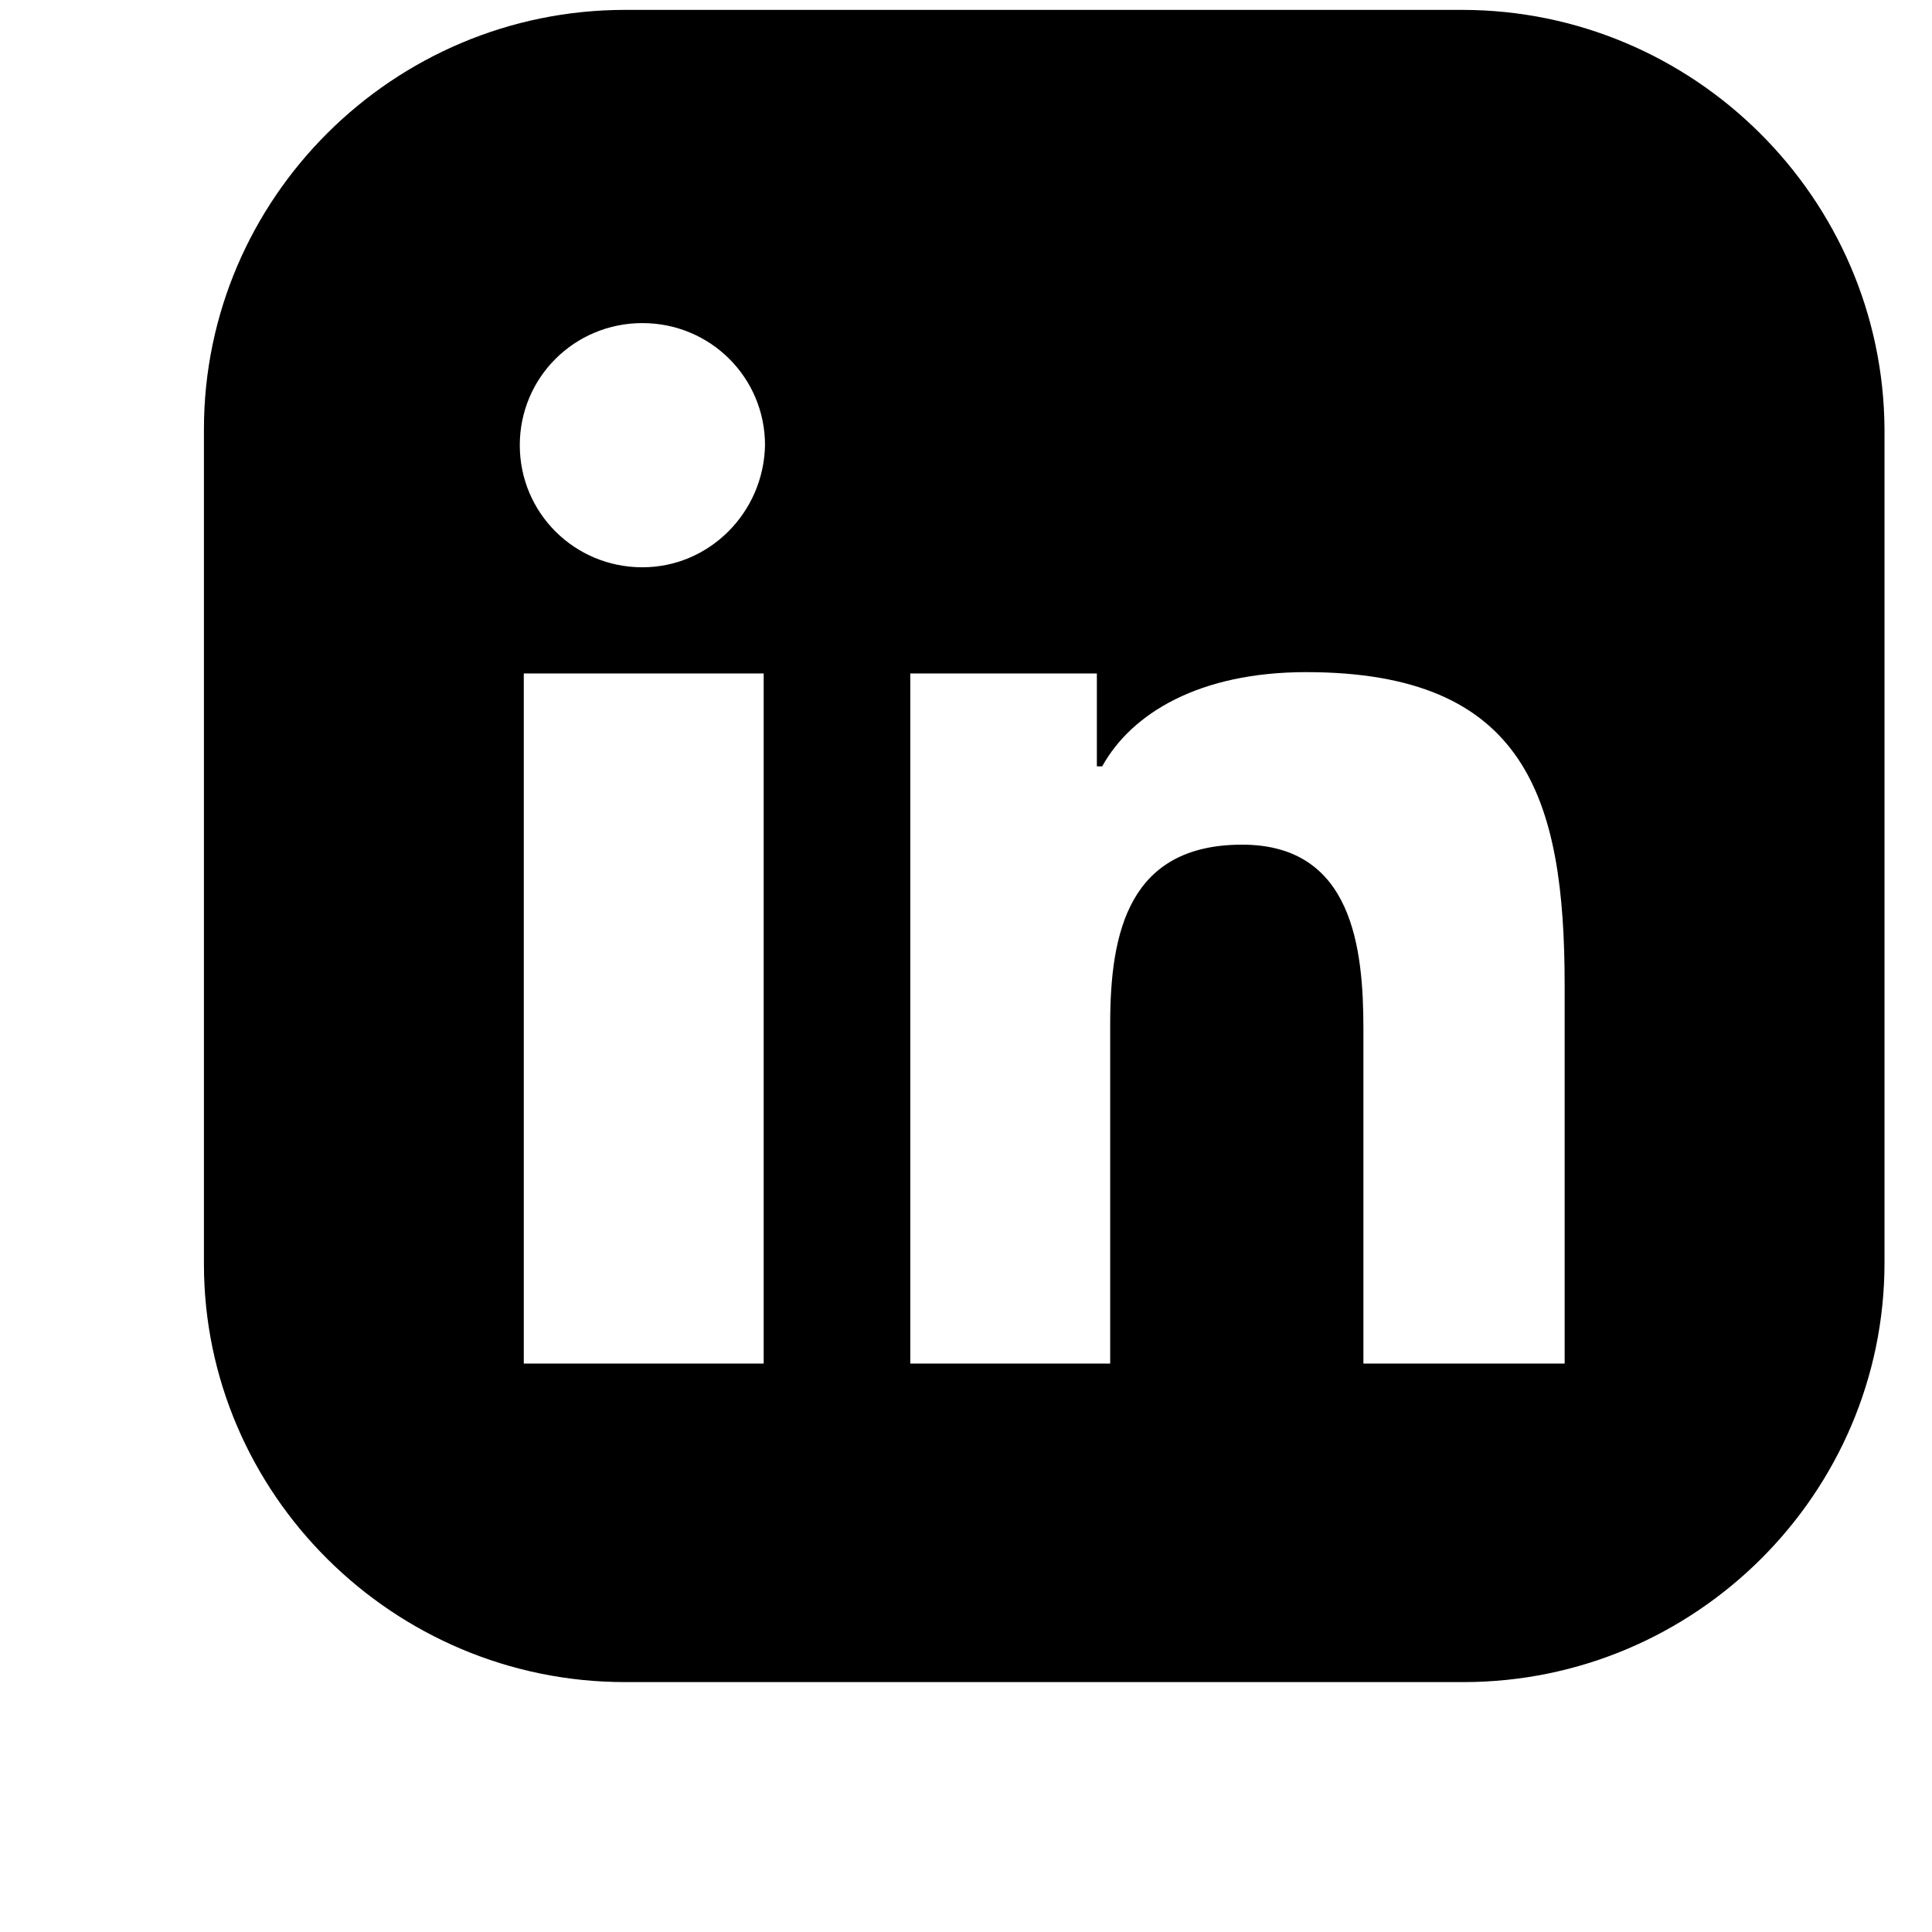
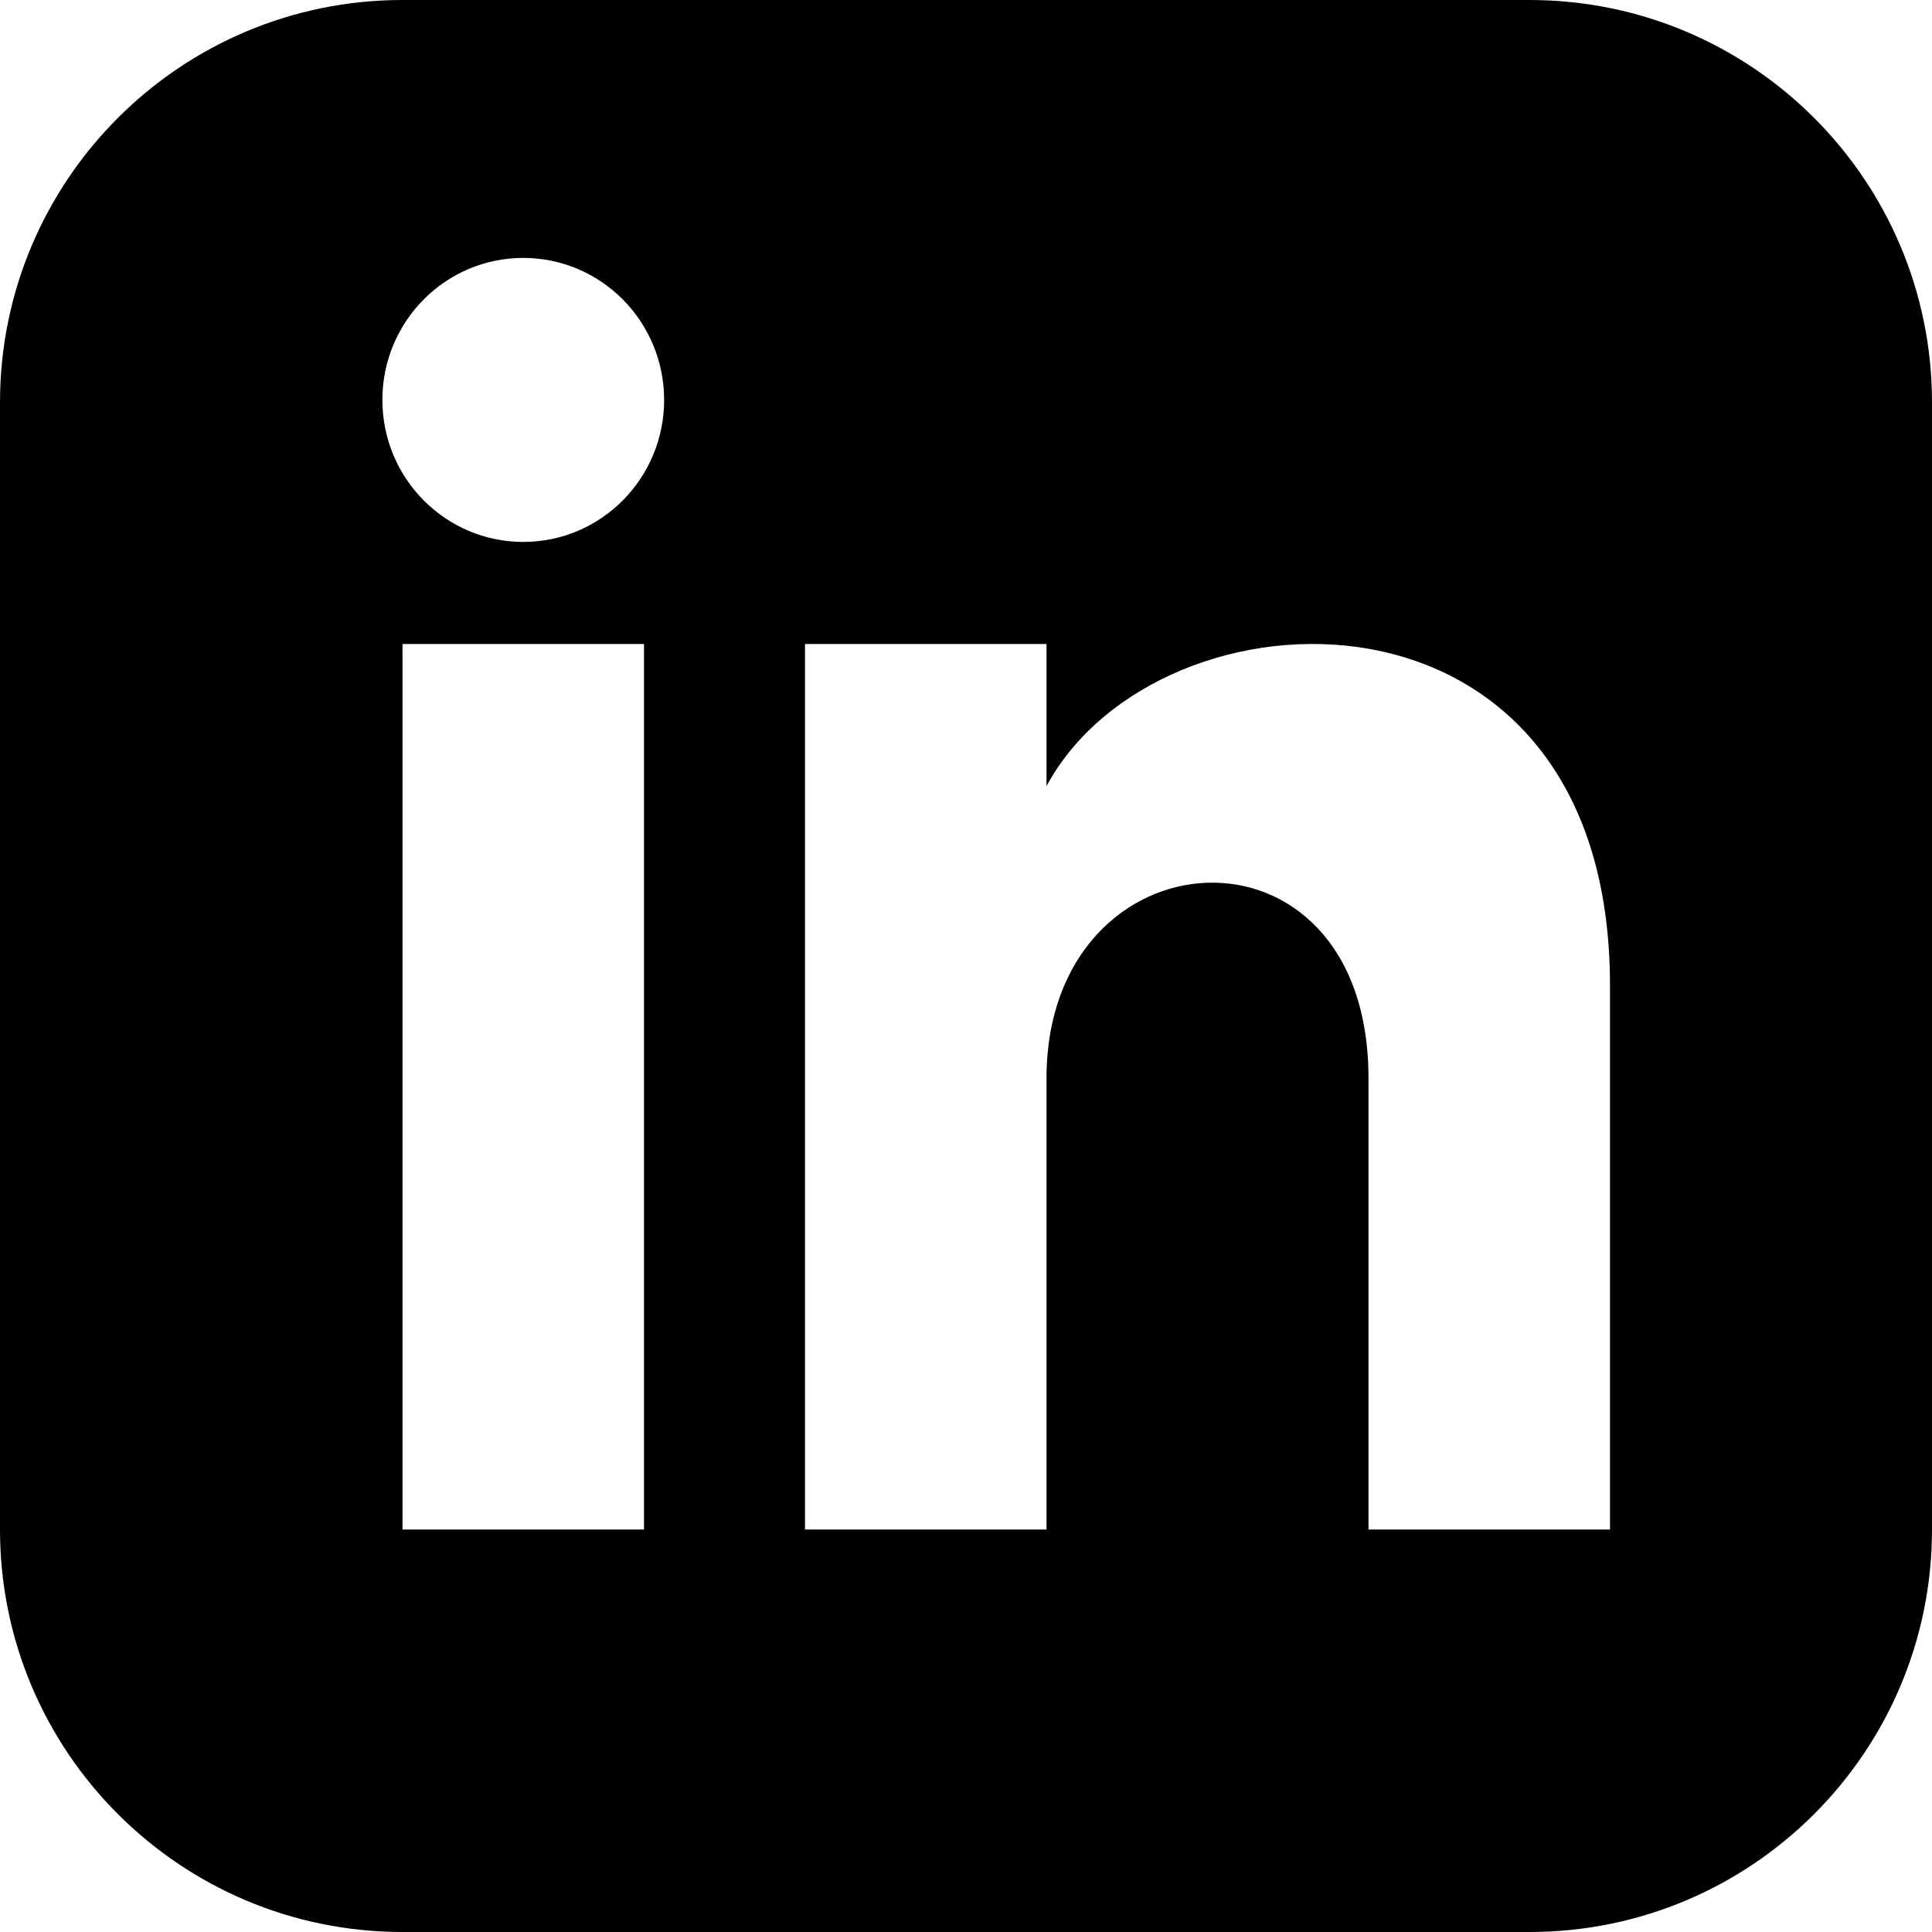
- <svg xmlns="http://www.w3.org/2000/svg" version="1.1" id="Layer_1" x="0px" y="0px" viewBox="0 0 504.4 504.4" style="enable-background:new 0 0 504.4 504.4;" xml:space="preserve">
-   <defs id="defs3684" />
-   <g id="g3649" transform="matrix(0.8698625,0,0,0.8662191,53.24183,2.408203)">
-     <g id="g3647">
-       <path d="M 377.6,0.2 H 126.4 C 56.8,0.2 0,57 0,126.6 v 251.6 c 0,69.2 56.8,126 126.4,126 H 378 c 69.6,0 126.4,-56.8 126.4,-126.4 V 126.6 C 504,57 447.2,0.2 377.6,0.2 Z M 168,408.2 H 96 v -208 h 72 z m -36.4,-240 c -20.4,0 -36.8,-16.4 -36.8,-36.8 0,-20.4 16.4,-36.8 36.8,-36.8 20.4,0 36.8,16.4 36.8,36.8 -0.4,20.4 -16.8,36.8 -36.8,36.8 z m 276.8,240 H 408 348 V 307.4 c 0,-24.4 -3.2,-55.6 -36.4,-55.6 -34,0 -39.6,26.4 -39.6,54 v 102.4 h -60 v -208 h 56 v 28 h 1.6 c 8.8,-16 29.2,-28.4 61.2,-28.4 66,0 77.6,38 77.6,94.4 z" id="path3645" />
-     </g>
-   </g>
-   <g id="g3651">
- </g>
-   <g id="g3653">
- </g>
-   <g id="g3655">
- </g>
-   <g id="g3657">
- </g>
-   <g id="g3659">
- </g>
-   <g id="g3661">
- </g>
-   <g id="g3663">
- </g>
-   <g id="g3665">
- </g>
-   <g id="g3667">
- </g>
-   <g id="g3669">
- </g>
-   <g id="g3671">
- </g>
-   <g id="g3673">
- </g>
-   <g id="g3675">
- </g>
-   <g id="g3677">
- </g>
-   <g id="g3679">
- </g>
+ <svg xmlns="http://www.w3.org/2000/svg" width="24" height="24" viewBox="0 0 24 24">
+   <path d="M19 0h-14c-2.761 0-5 2.239-5 5v14c0 2.761 2.239 5 5 5h14c2.762 0 5-2.239 5-5v-14c0-2.761-2.238-5-5-5zm-11 19h-3v-11h3v11zm-1.5-12.268c-.966 0-1.75-.79-1.75-1.764s.784-1.764 1.75-1.764 1.75.79 1.75 1.764-.783 1.764-1.75 1.764zm13.5 12.268h-3v-5.604c0-3.368-4-3.113-4 0v5.604h-3v-11h3v1.765c1.396-2.586 7-2.777 7 2.476v6.759z" />
</svg>
